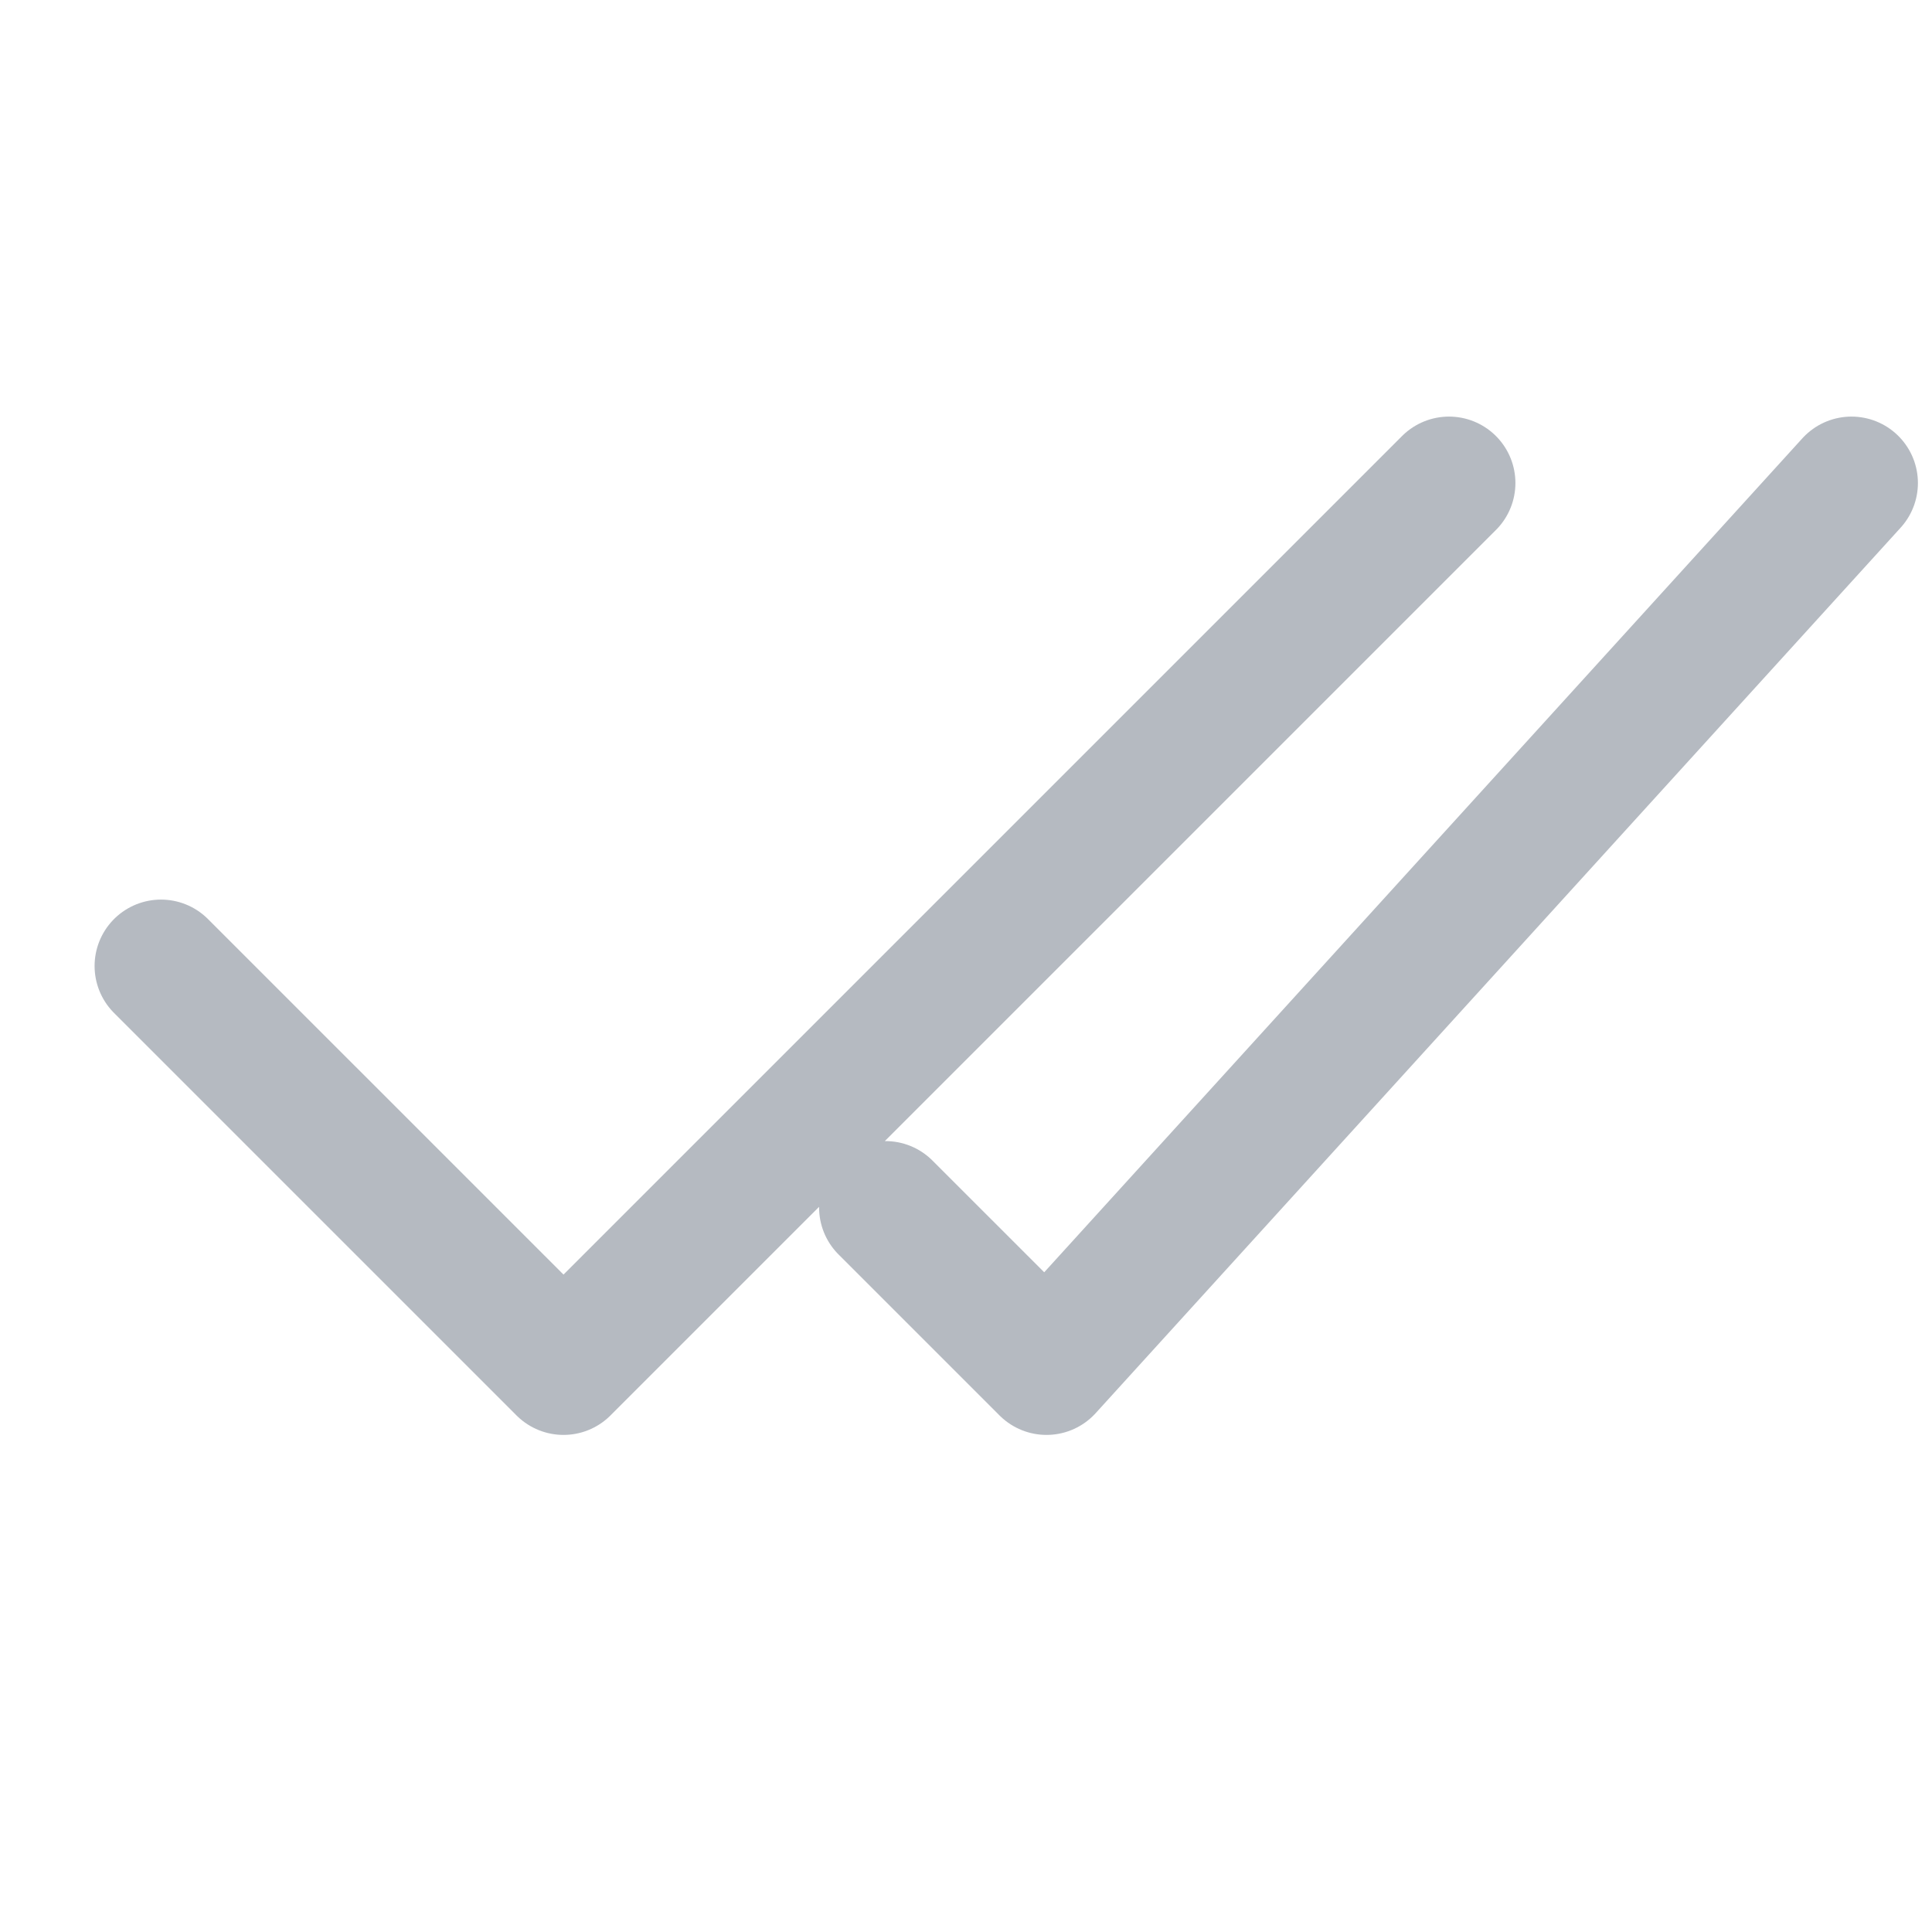
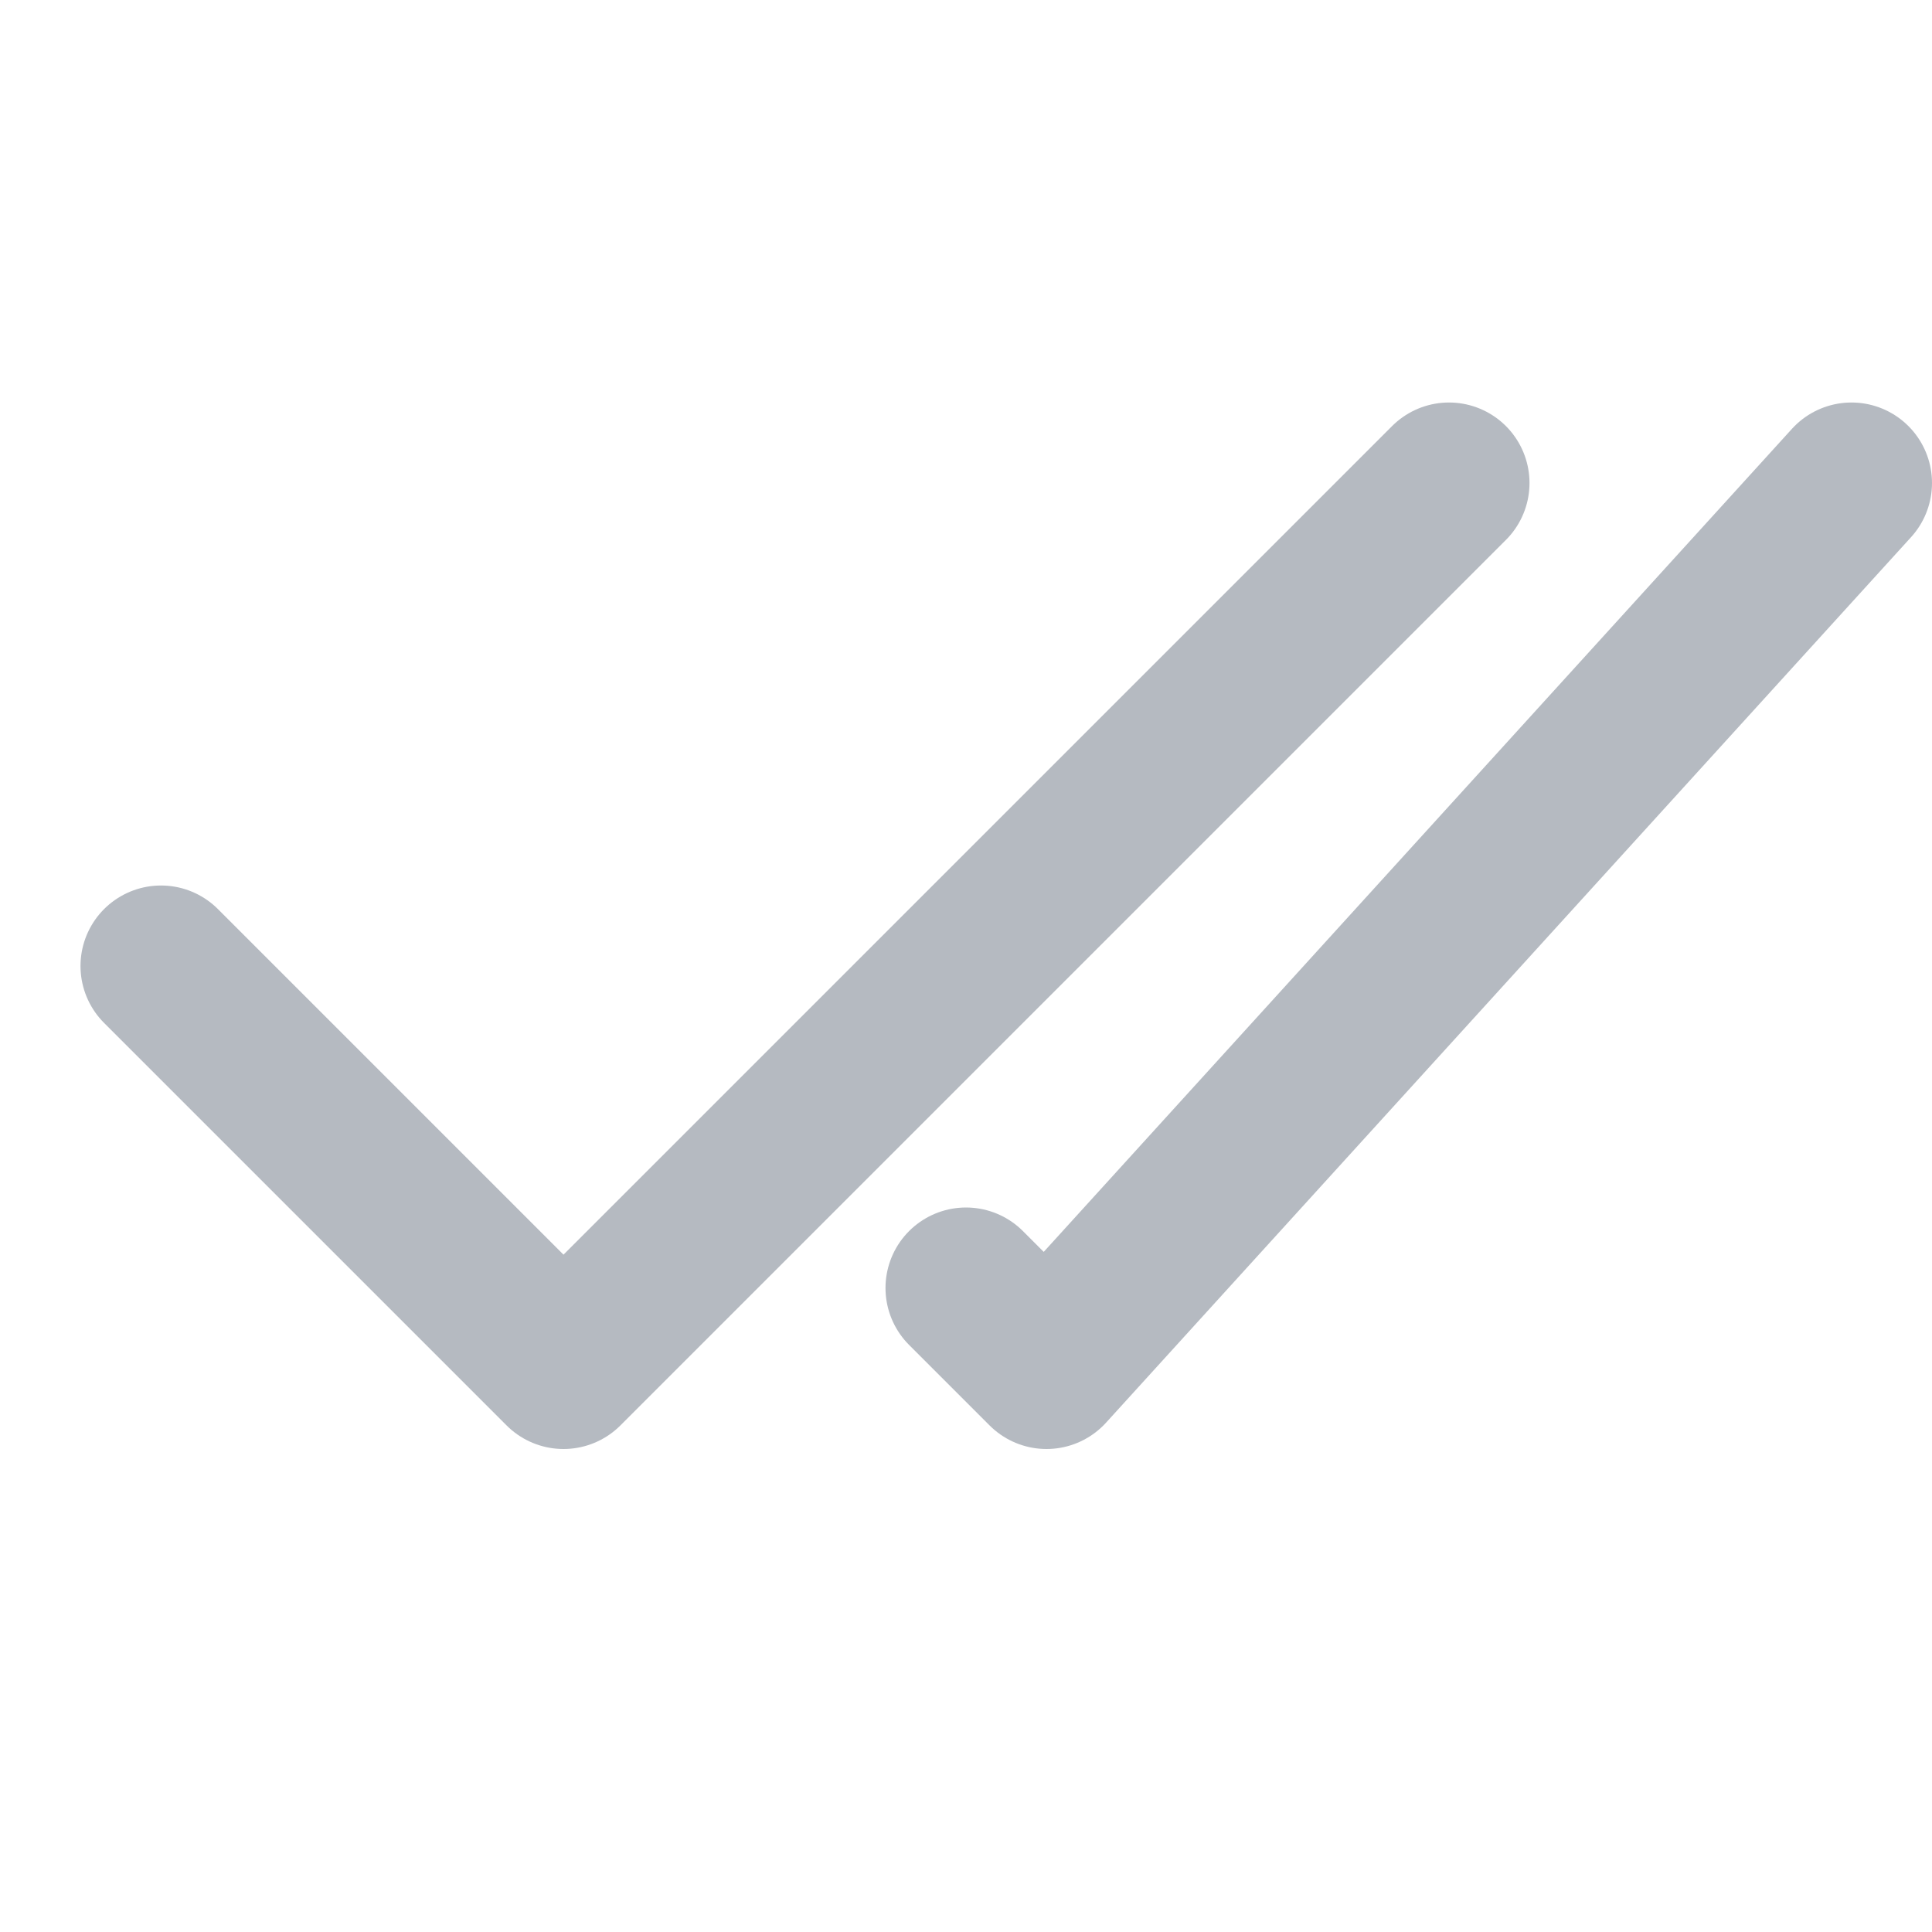
<svg xmlns="http://www.w3.org/2000/svg" viewBox="0 0 24 24">
-   <path d="M2 12l5 5L18 6 M11 15l2 2L23 6" fill="none" stroke="#B5BAC1" stroke-width="1.65" stroke-linecap="round" stroke-linejoin="round" />
+   <path d="M2 12l5 5L18 6M12 16l1 1L23 6" fill="none" stroke="#B5BAC1" stroke-width="2" stroke-linecap="round" stroke-linejoin="round" />
</svg>
